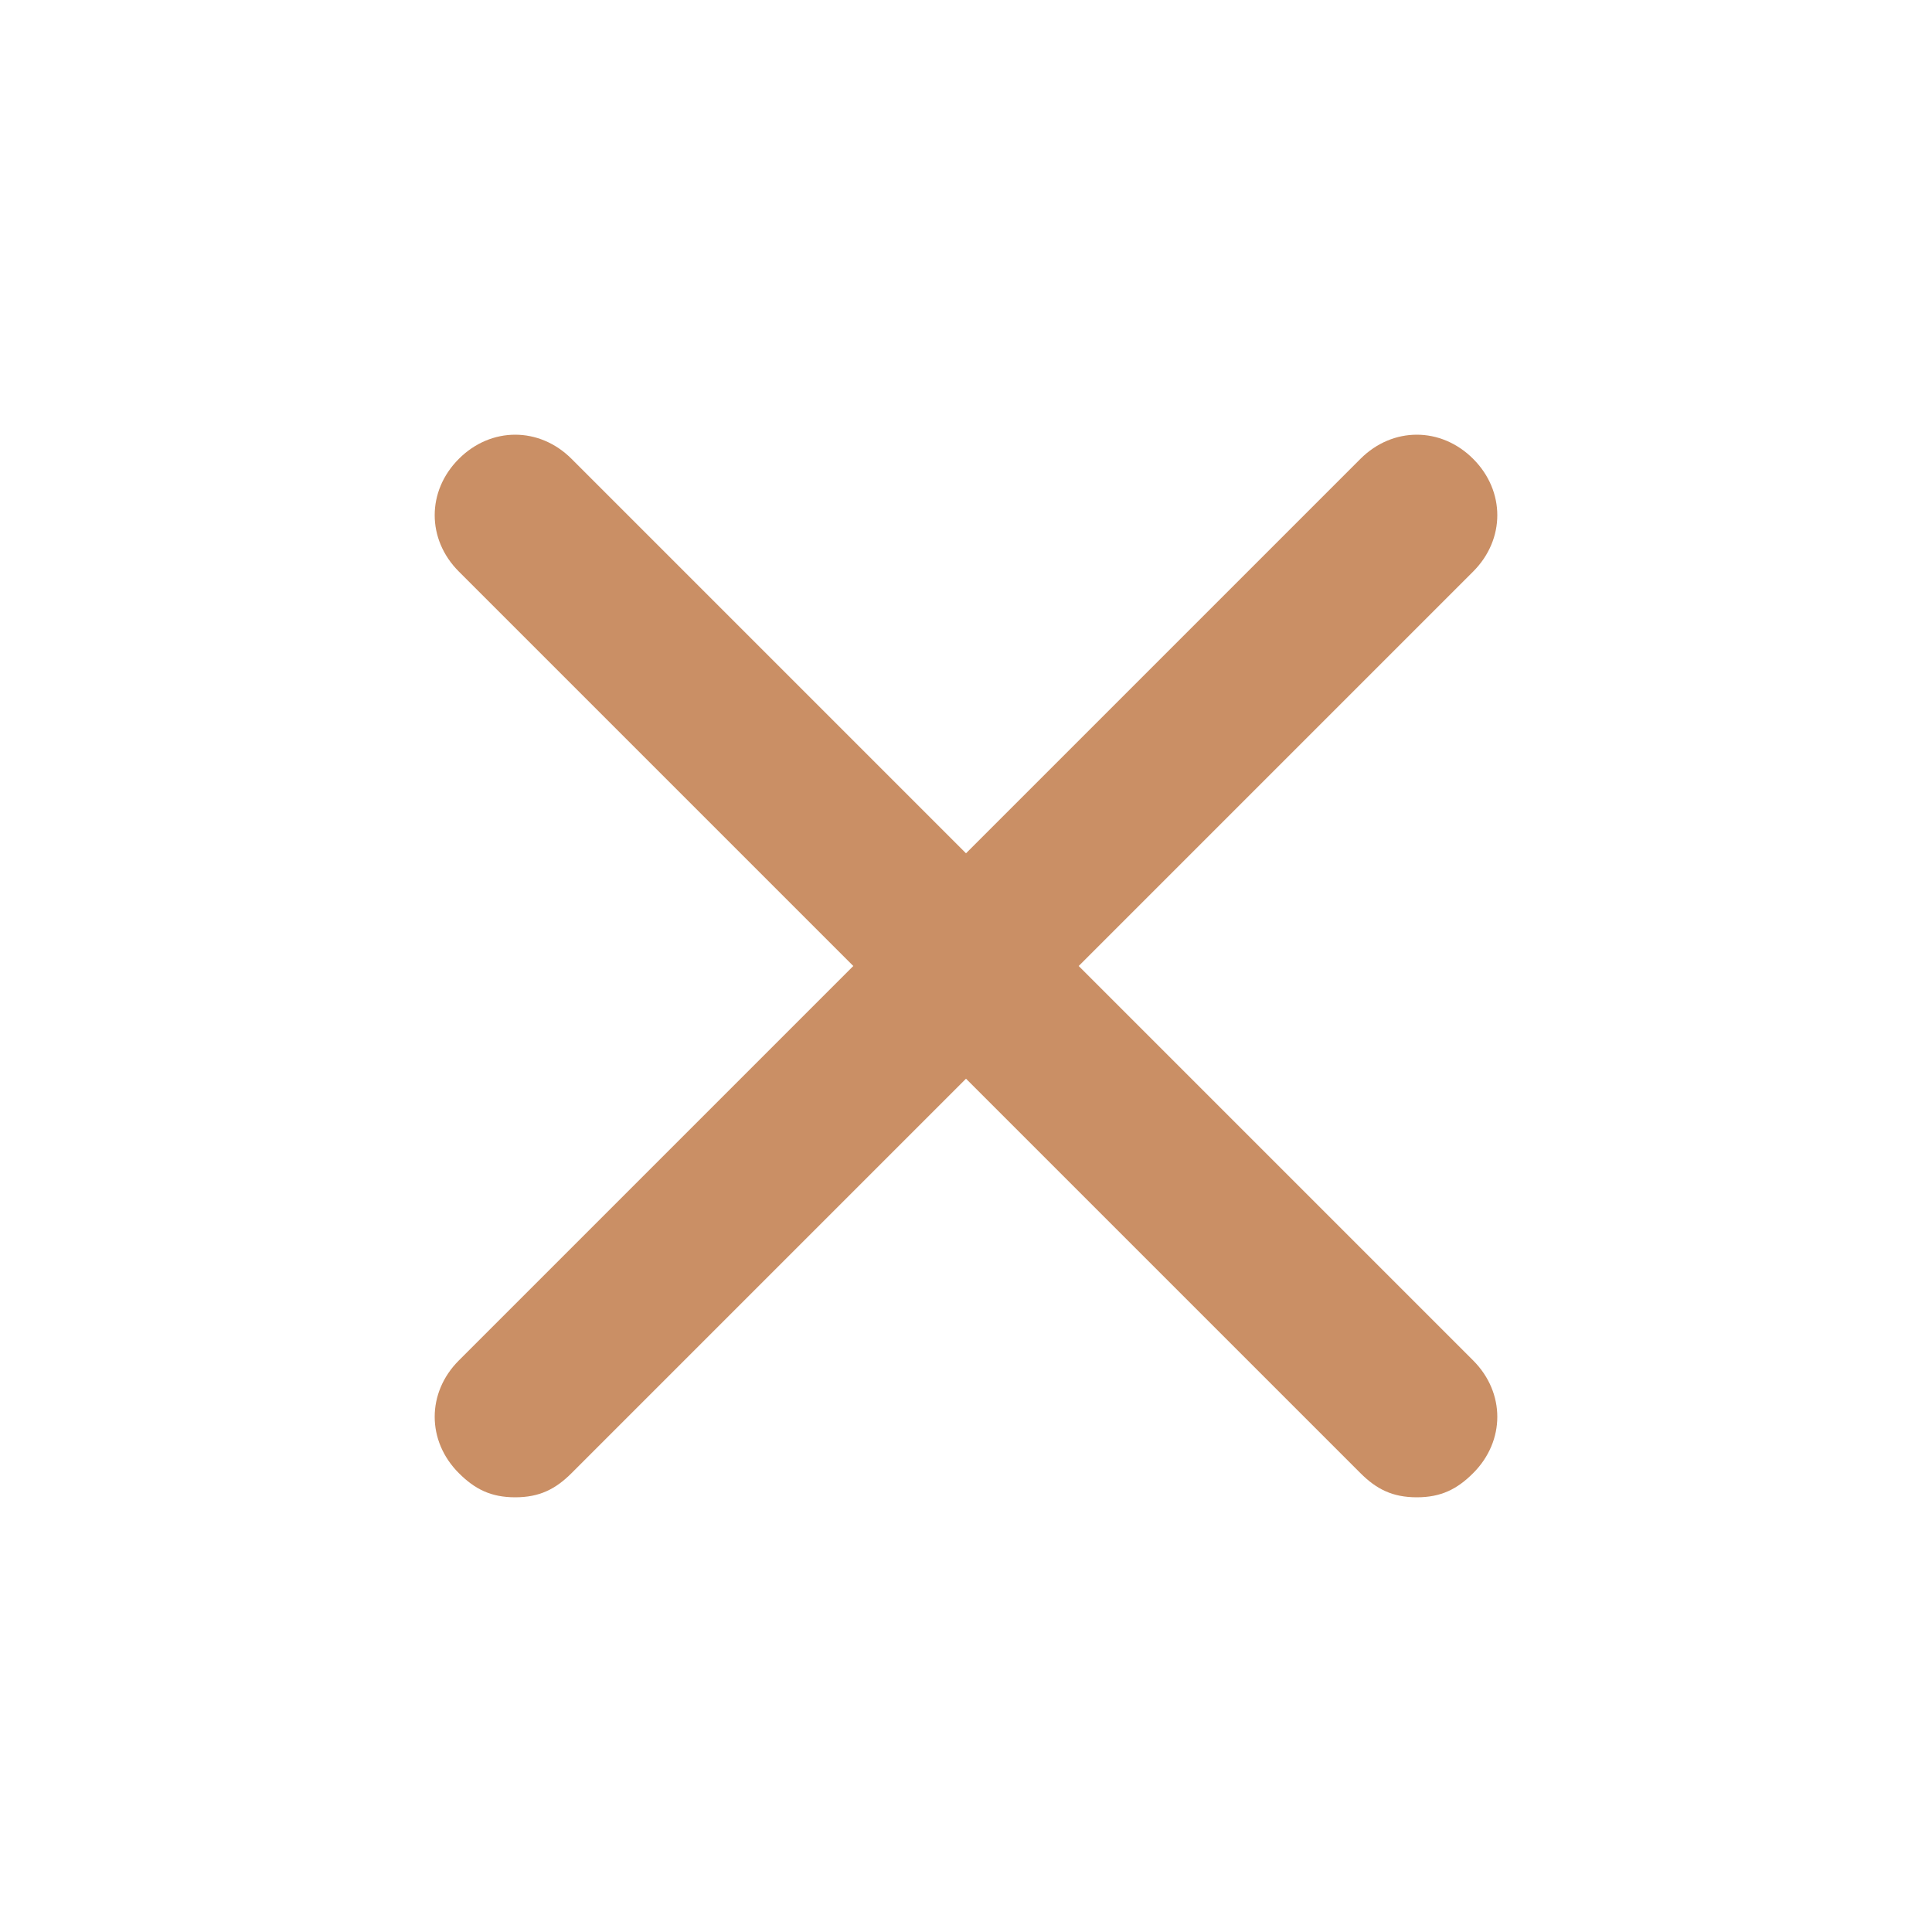
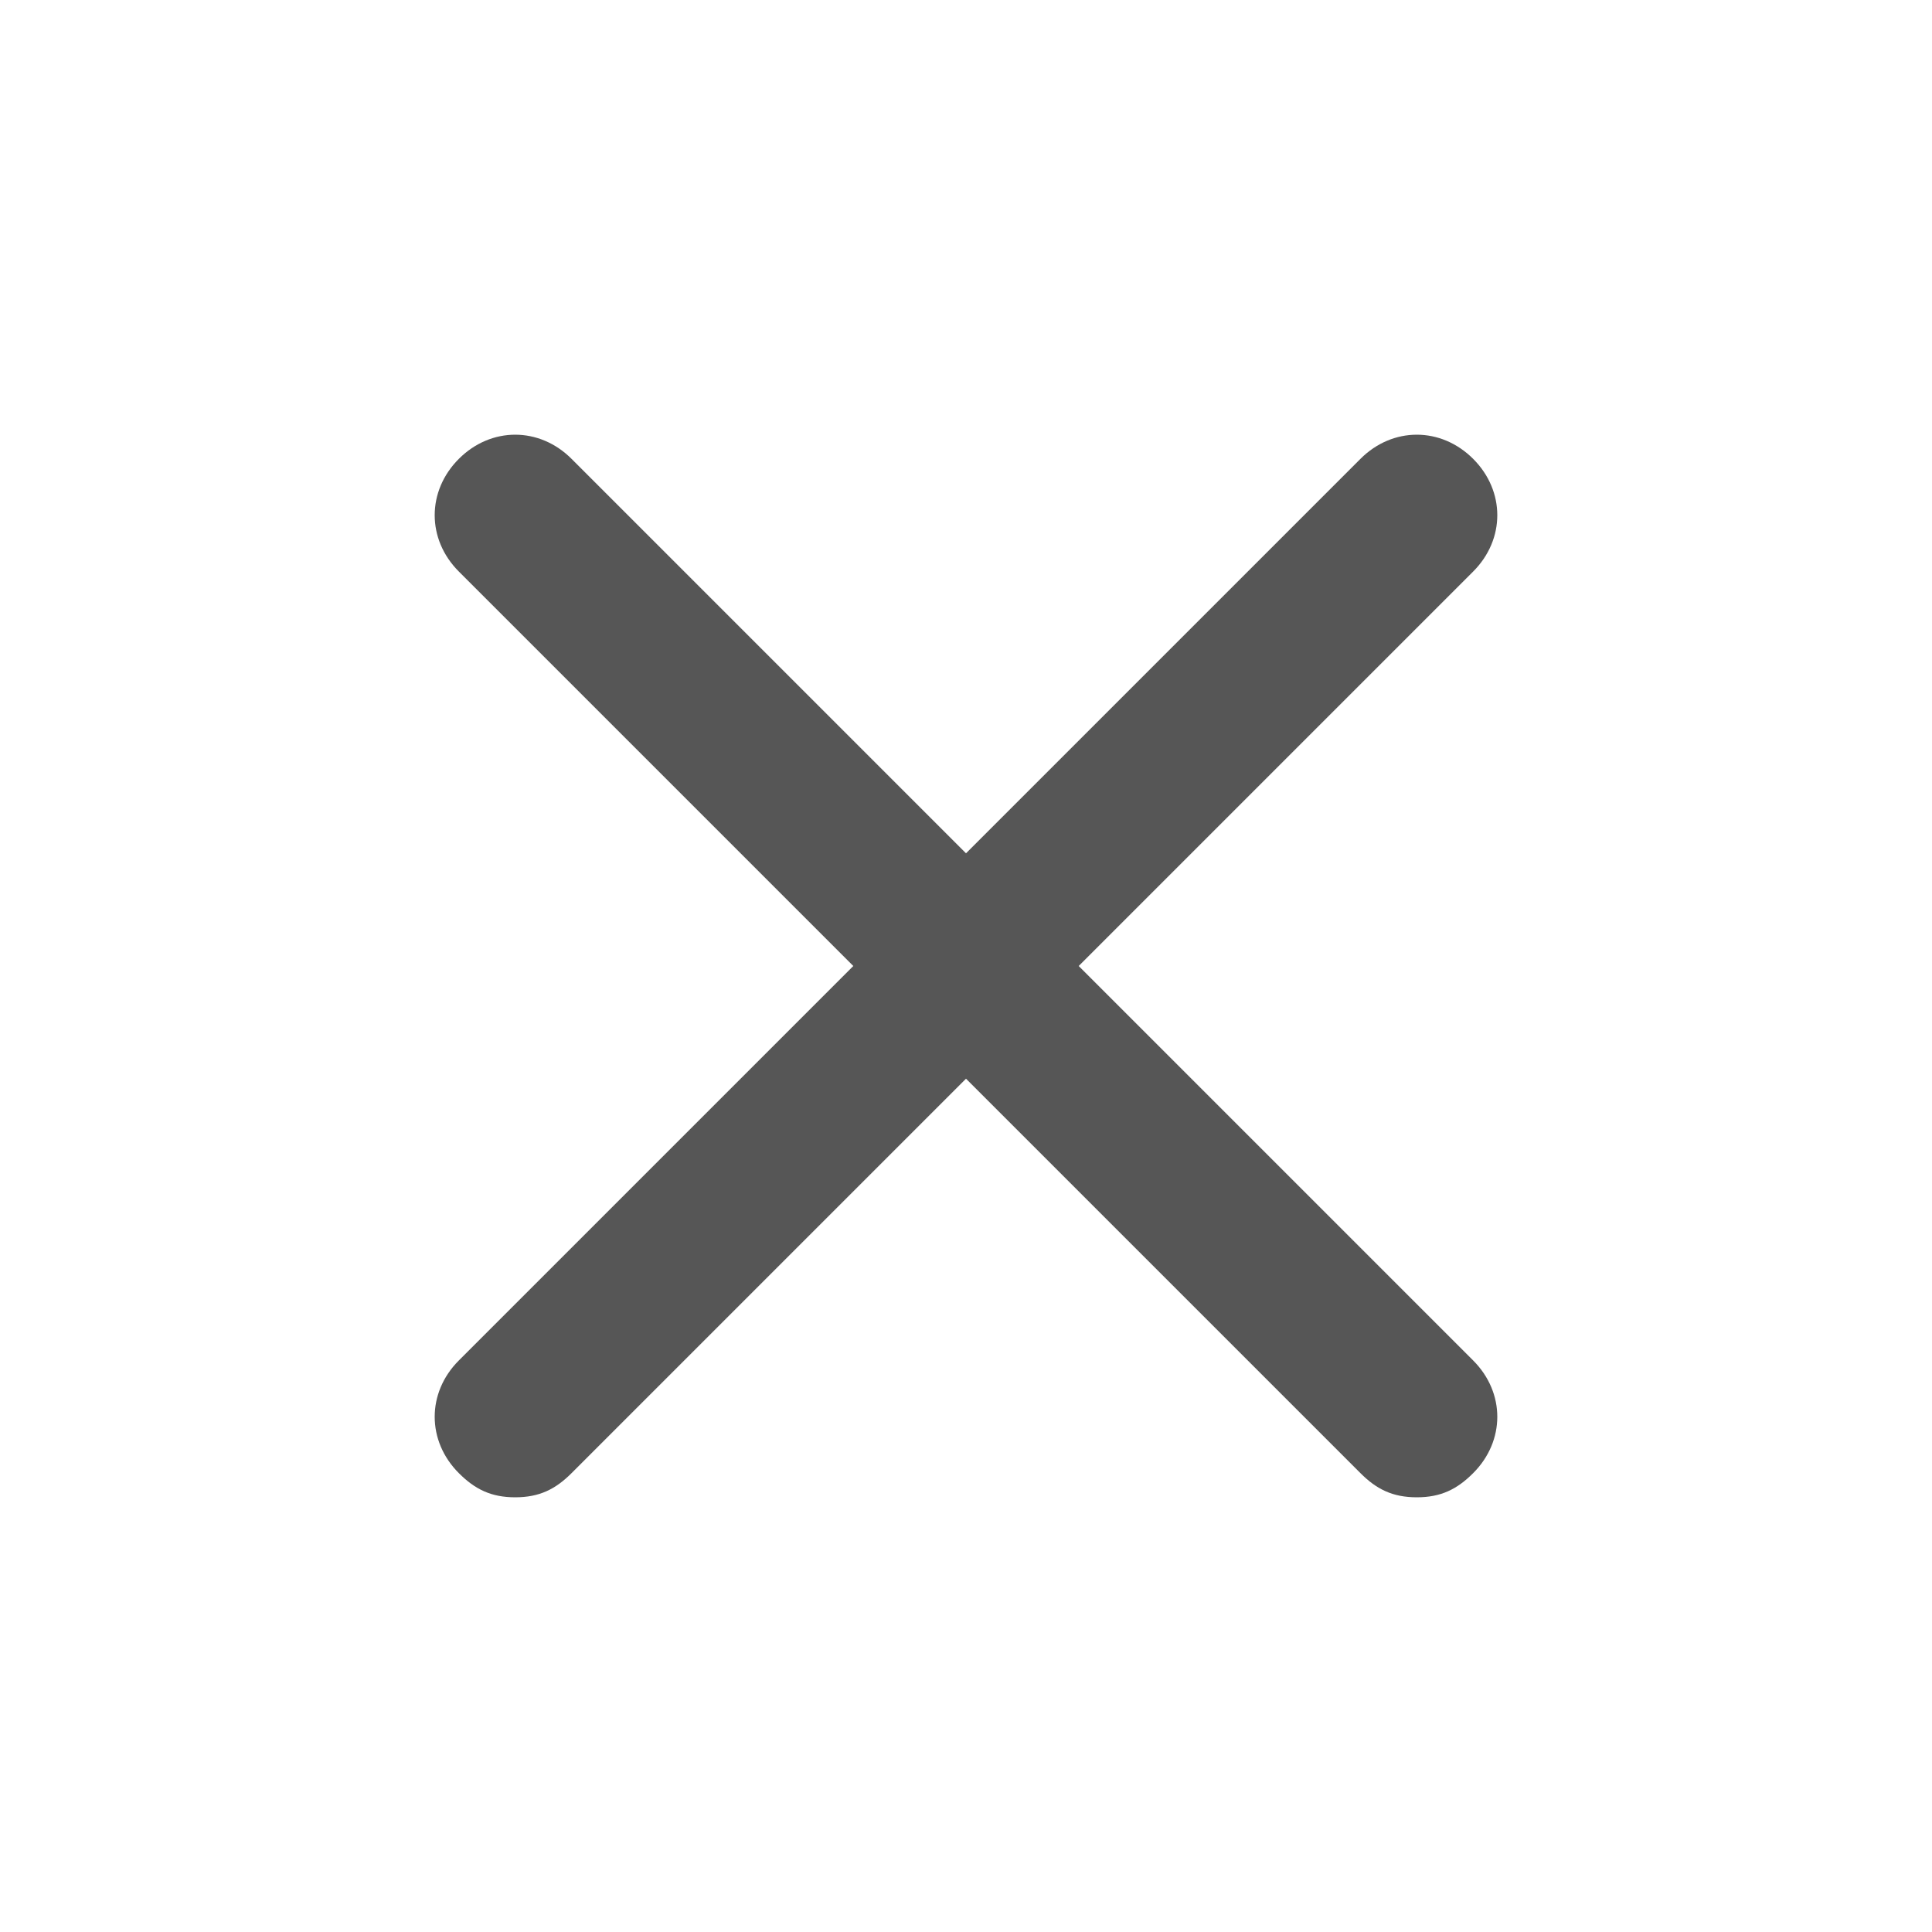
<svg xmlns="http://www.w3.org/2000/svg" viewBox="0 0 24 24" width="24" height="24">
-   <path fill="#CA8F65" d="M18.3 5.7c-.4-.4-1-.4-1.4 0L12 10.6 7.1 5.7c-.4-.4-1-.4-1.4 0-.4.4-.4 1 0 1.4l4.9 4.9-4.9 4.9c-.4.4-.4 1 0 1.4.2.2.4.3.7.3s.5-.1.7-.3l4.9-4.9 4.9 4.9c.2.2.4.3.7.3s.5-.1.7-.3c.4-.4.4-1 0-1.4l-4.9-4.9 4.9-4.9c.4-.4.4-1 0-1.4z" />
+   <path fill="#565656" d="M18.3 5.7c-.4-.4-1-.4-1.4 0L12 10.6 7.1 5.7c-.4-.4-1-.4-1.4 0-.4.4-.4 1 0 1.4l4.9 4.9-4.9 4.9c-.4.4-.4 1 0 1.4.2.2.4.3.7.3s.5-.1.7-.3l4.9-4.9 4.9 4.9c.2.2.4.3.7.3s.5-.1.7-.3c.4-.4.4-1 0-1.4l-4.9-4.9 4.9-4.9c.4-.4.4-1 0-1.4z" />
</svg>
